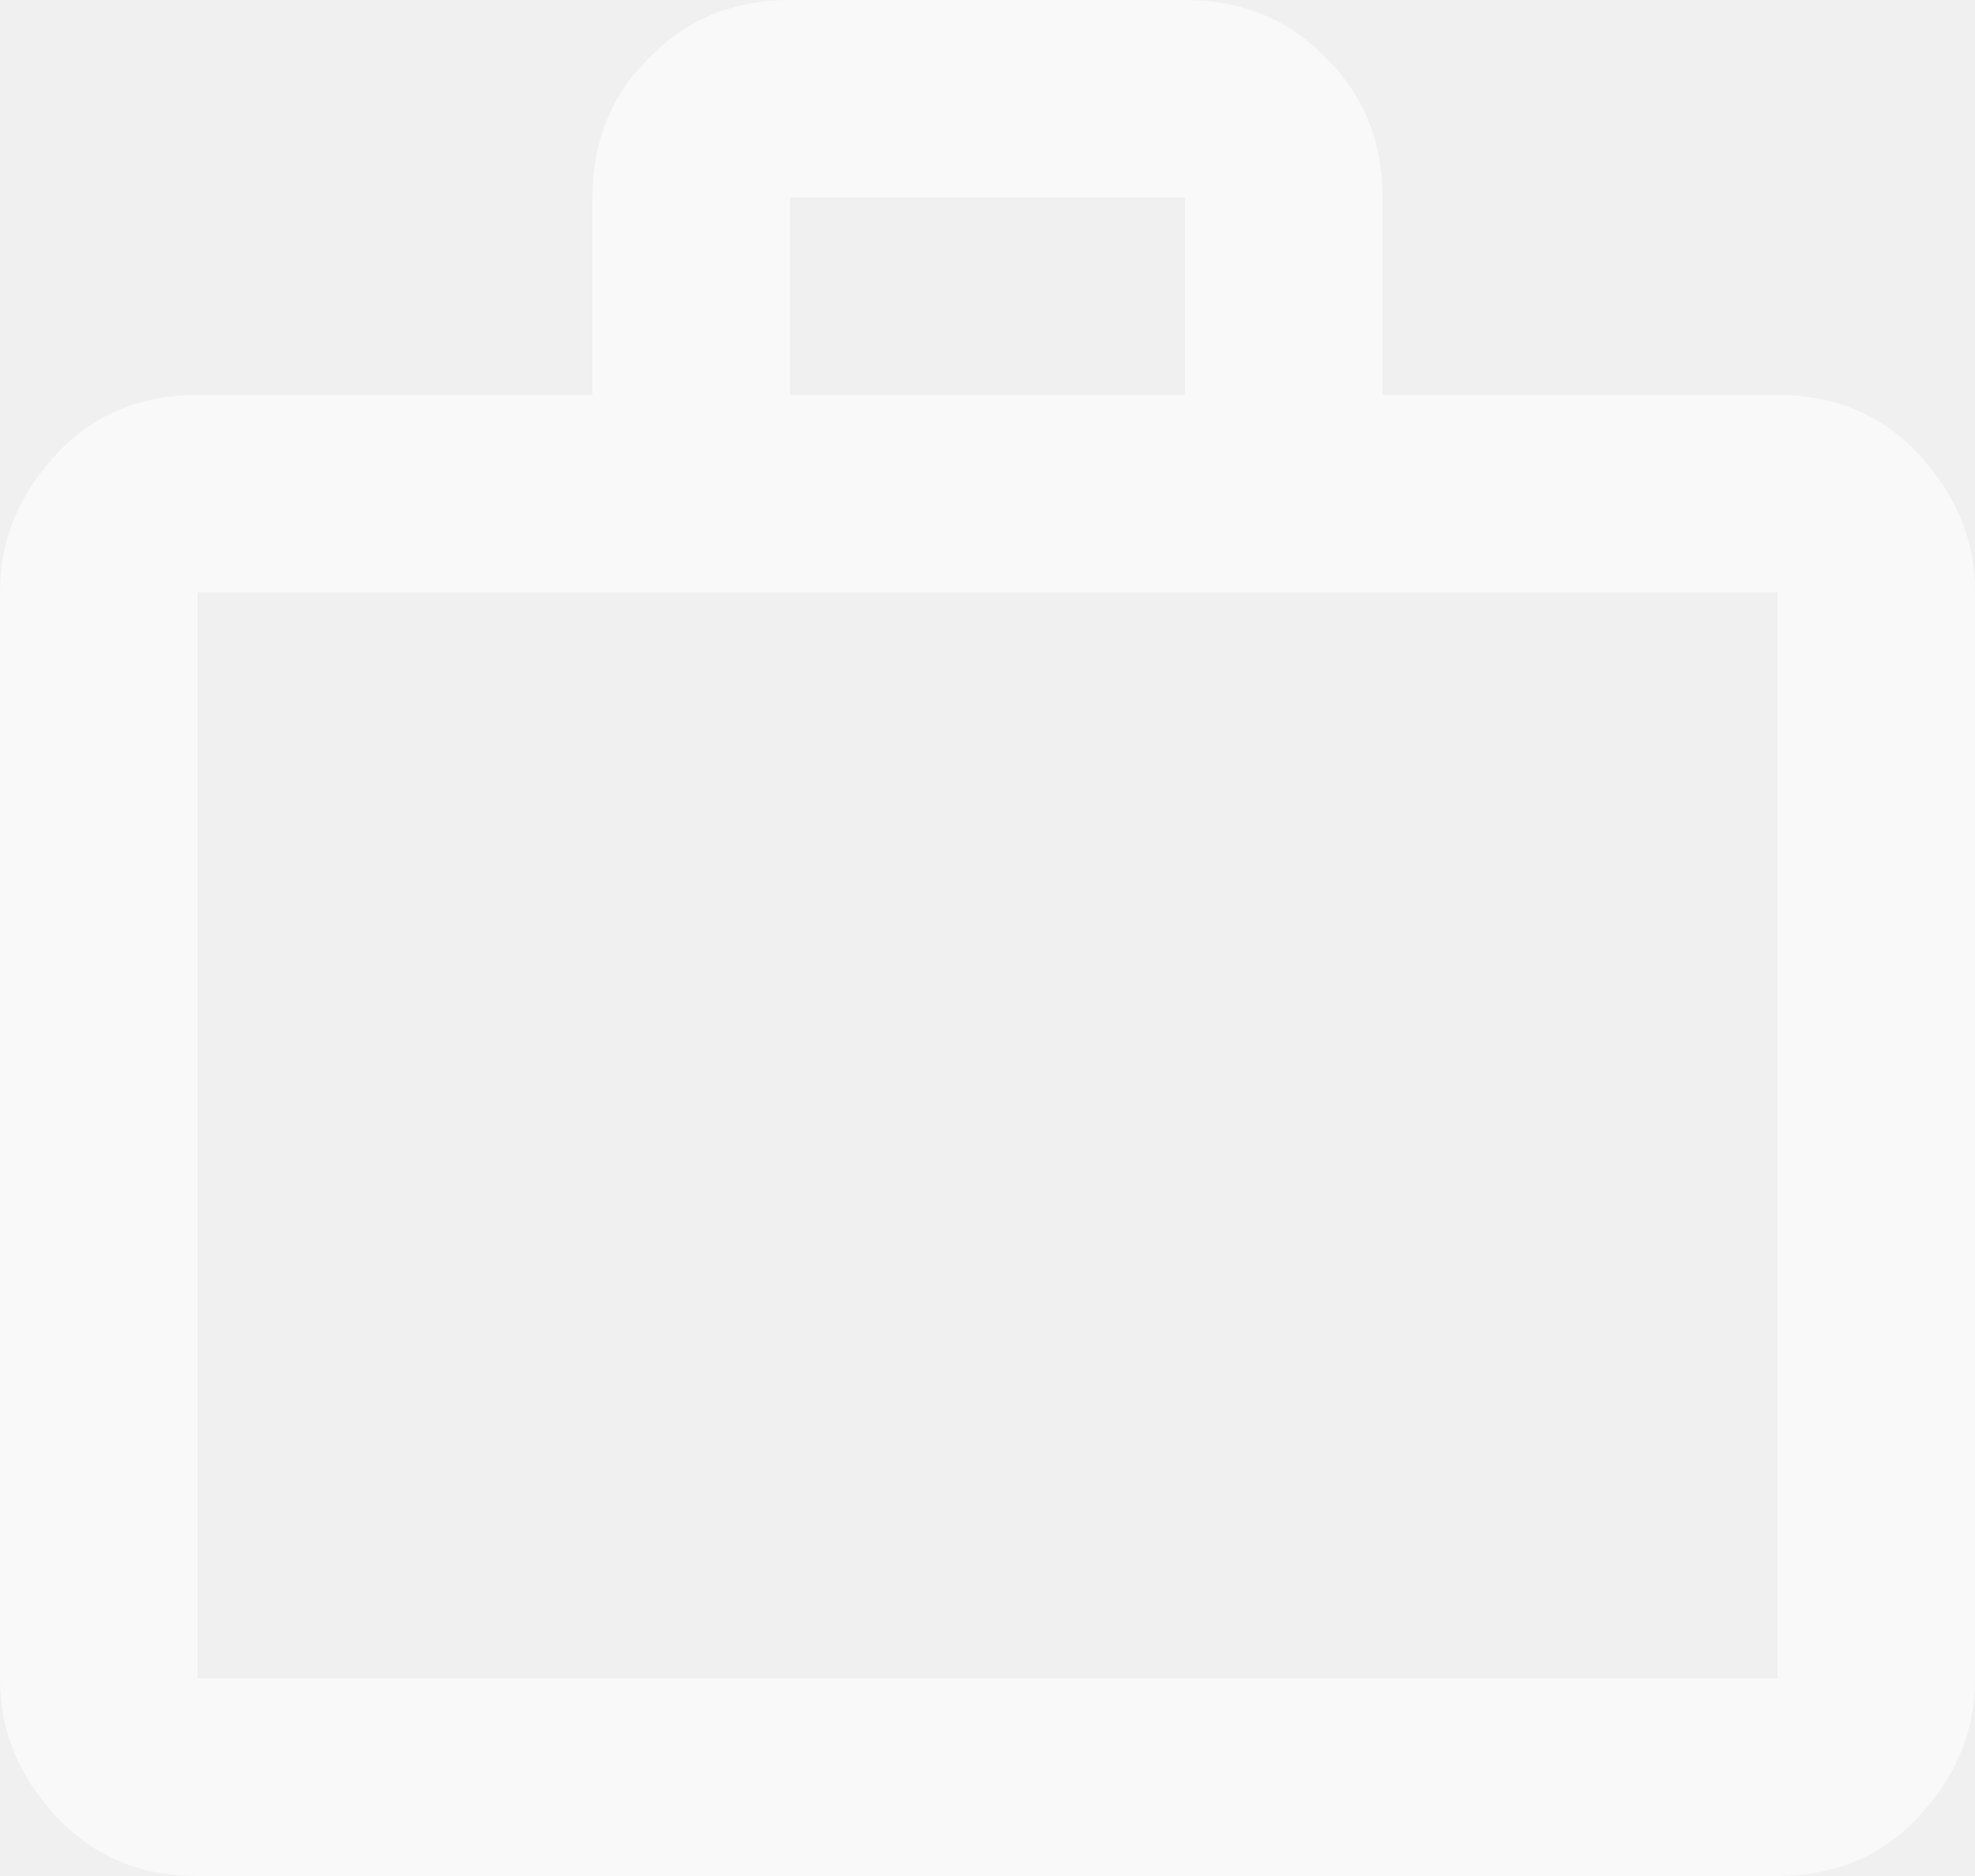
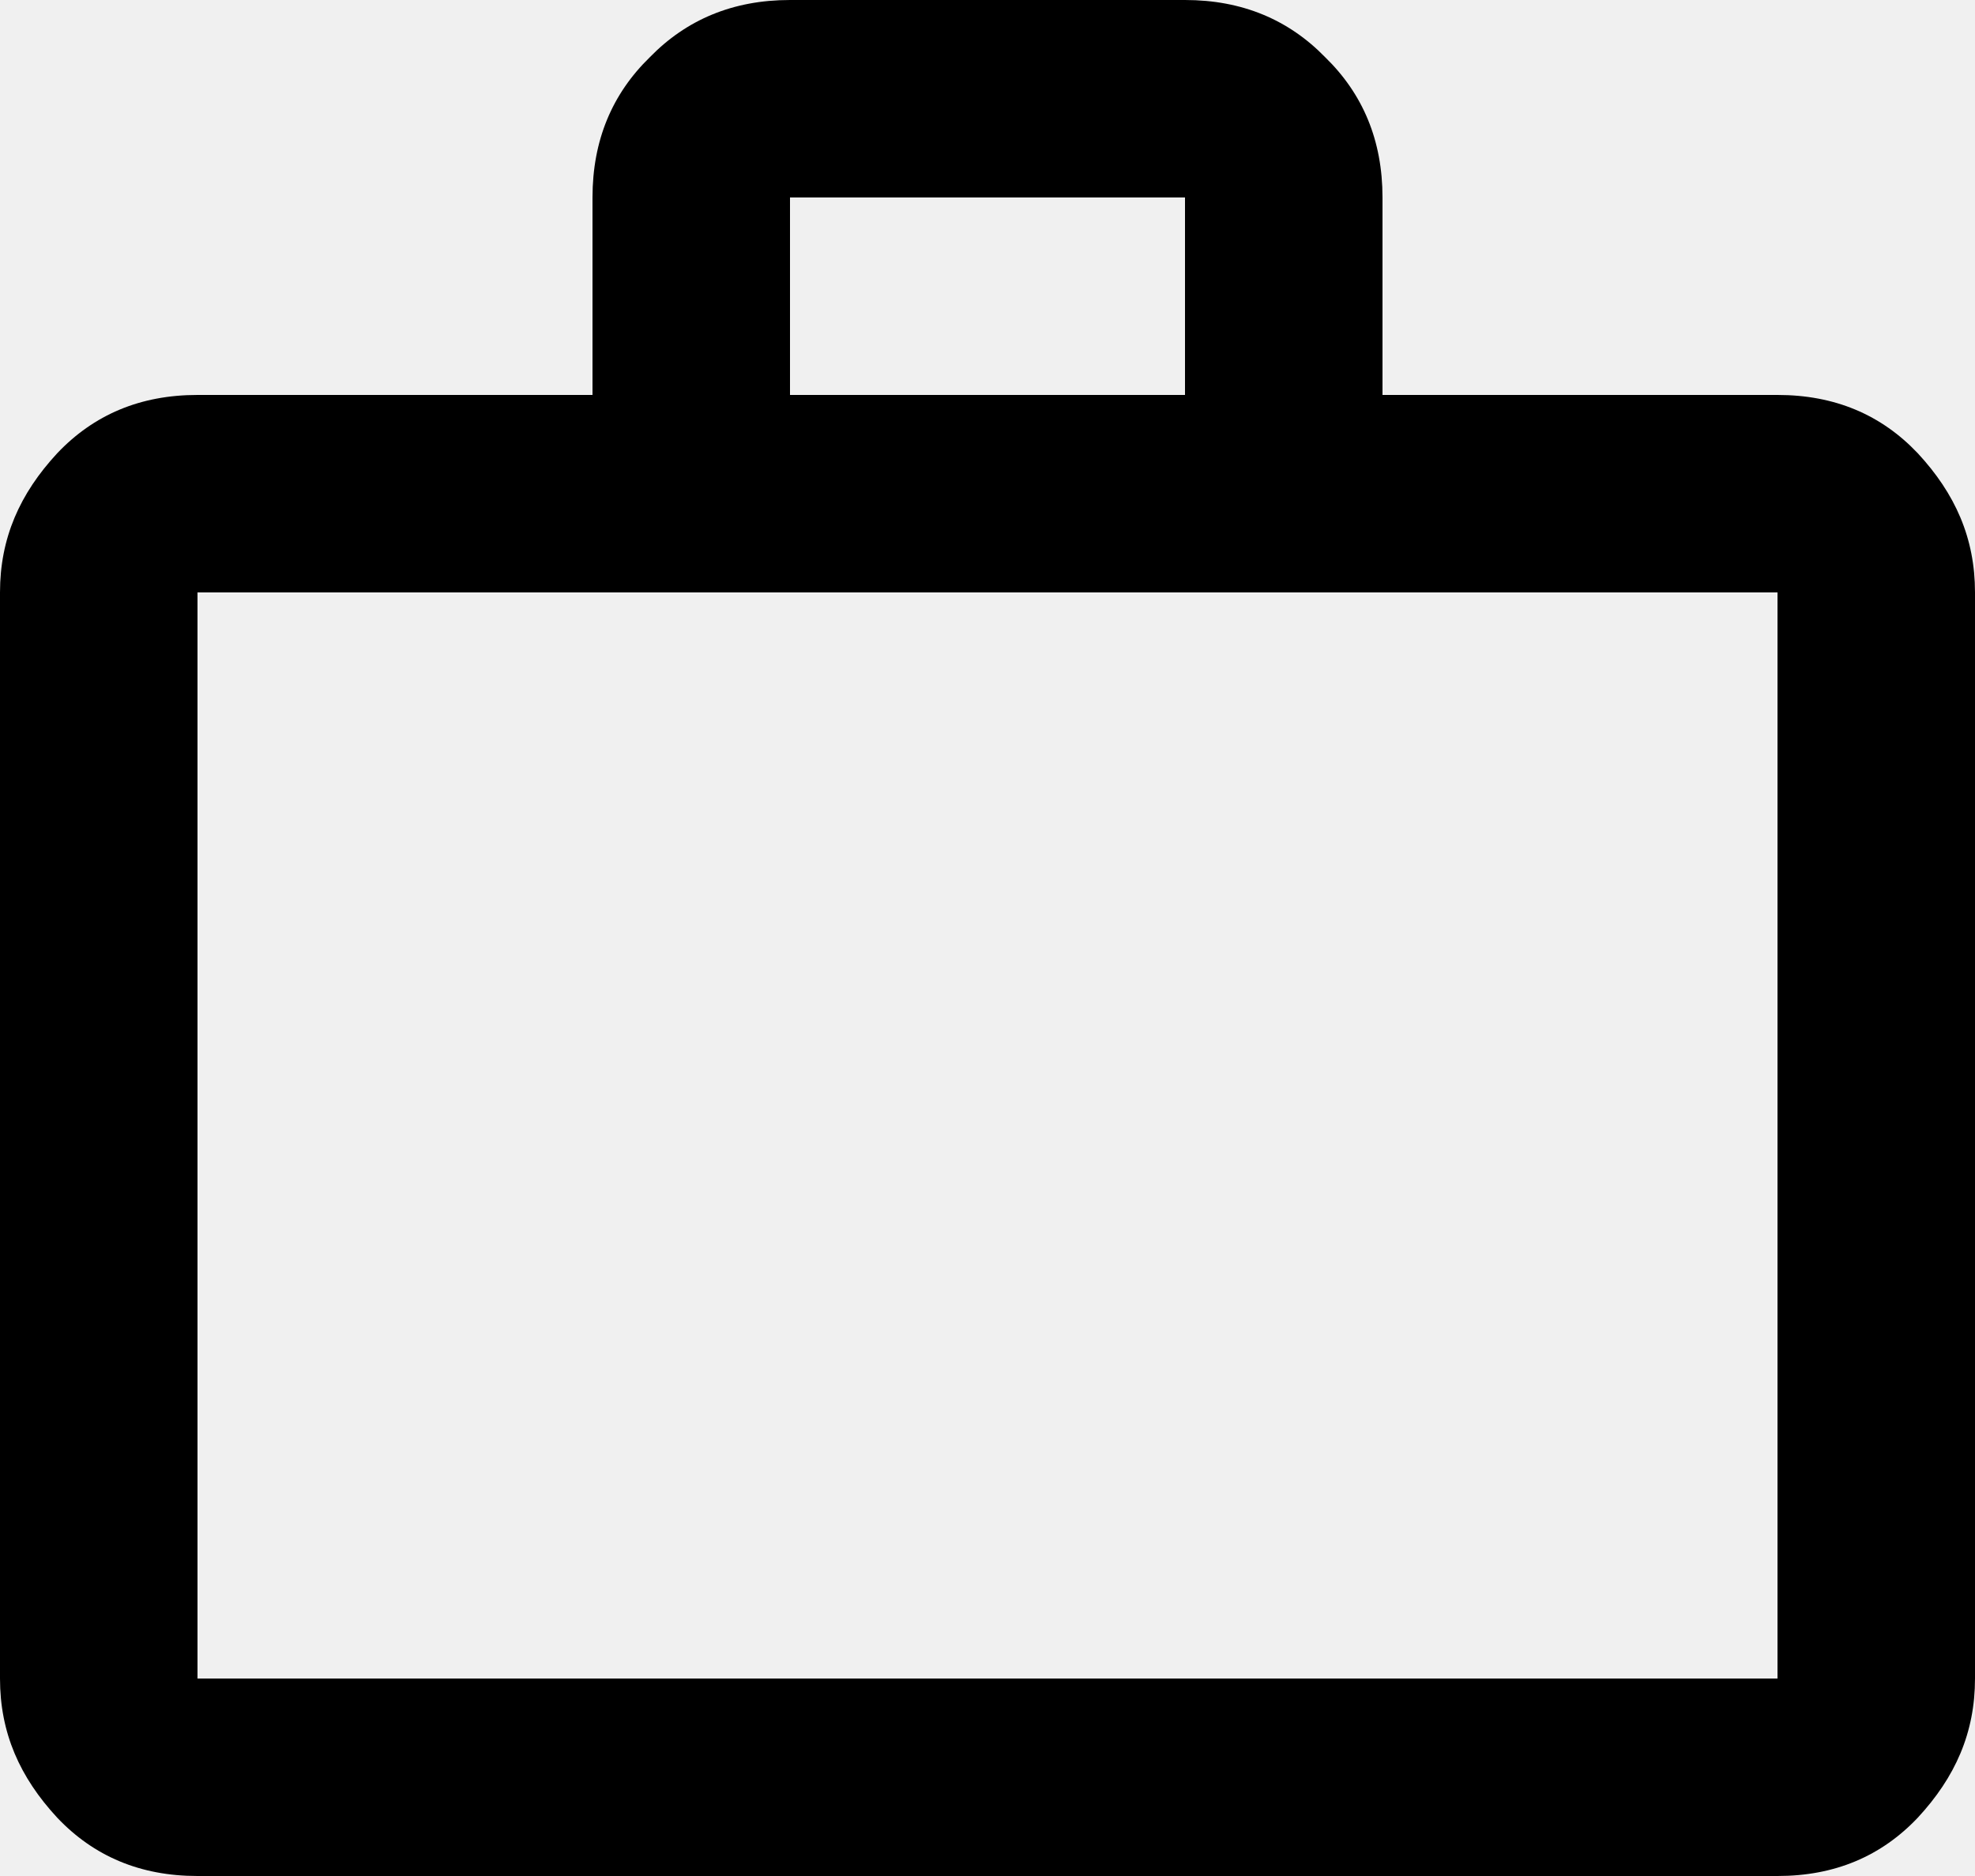
<svg xmlns="http://www.w3.org/2000/svg" width="20" height="19" viewBox="0 0 20 19" fill="none">
-   <path d="M18 4C18.58 4 19.05 4.2 19.42 4.59C19.8 5 20 5.45 20 6V17C20 17.55 19.8 18 19.42 18.41C19.05 18.8 18.58 19 18 19H2C1.42 19 0.95 18.8 0.58 18.41C0.2 18 0 17.55 0 17V6C0 5.45 0.2 5 0.58 4.59C0.95 4.2 1.42 4 2 4H6V2C6 1.42 6.2 0.95 6.58 0.58C6.95 0.2 7.42 0 8 0H12C12.58 0 13.05 0.2 13.42 0.58C13.8 0.95 14 1.42 14 2V4H18ZM2 6V17H18V6H2ZM12 4V2H8V4H12Z" fill="white" fill-opacity="0.6" />
+   <path d="M18 4C18.58 4 19.05 4.2 19.42 4.59C19.8 5 20 5.45 20 6V17C20 17.55 19.8 18 19.42 18.41C19.05 18.8 18.58 19 18 19H2C1.42 19 0.95 18.8 0.58 18.41C0.2 18 0 17.55 0 17V6C0 5.45 0.2 5 0.58 4.59C0.95 4.2 1.42 4 2 4H6V2C6 1.42 6.2 0.95 6.58 0.58C6.95 0.2 7.42 0 8 0H12C12.58 0 13.05 0.2 13.42 0.58C13.8 0.95 14 1.42 14 2V4H18ZM2 6V17H18V6H2ZM12 4V2H8V4H12Z" fill="currentColor" />
</svg>
